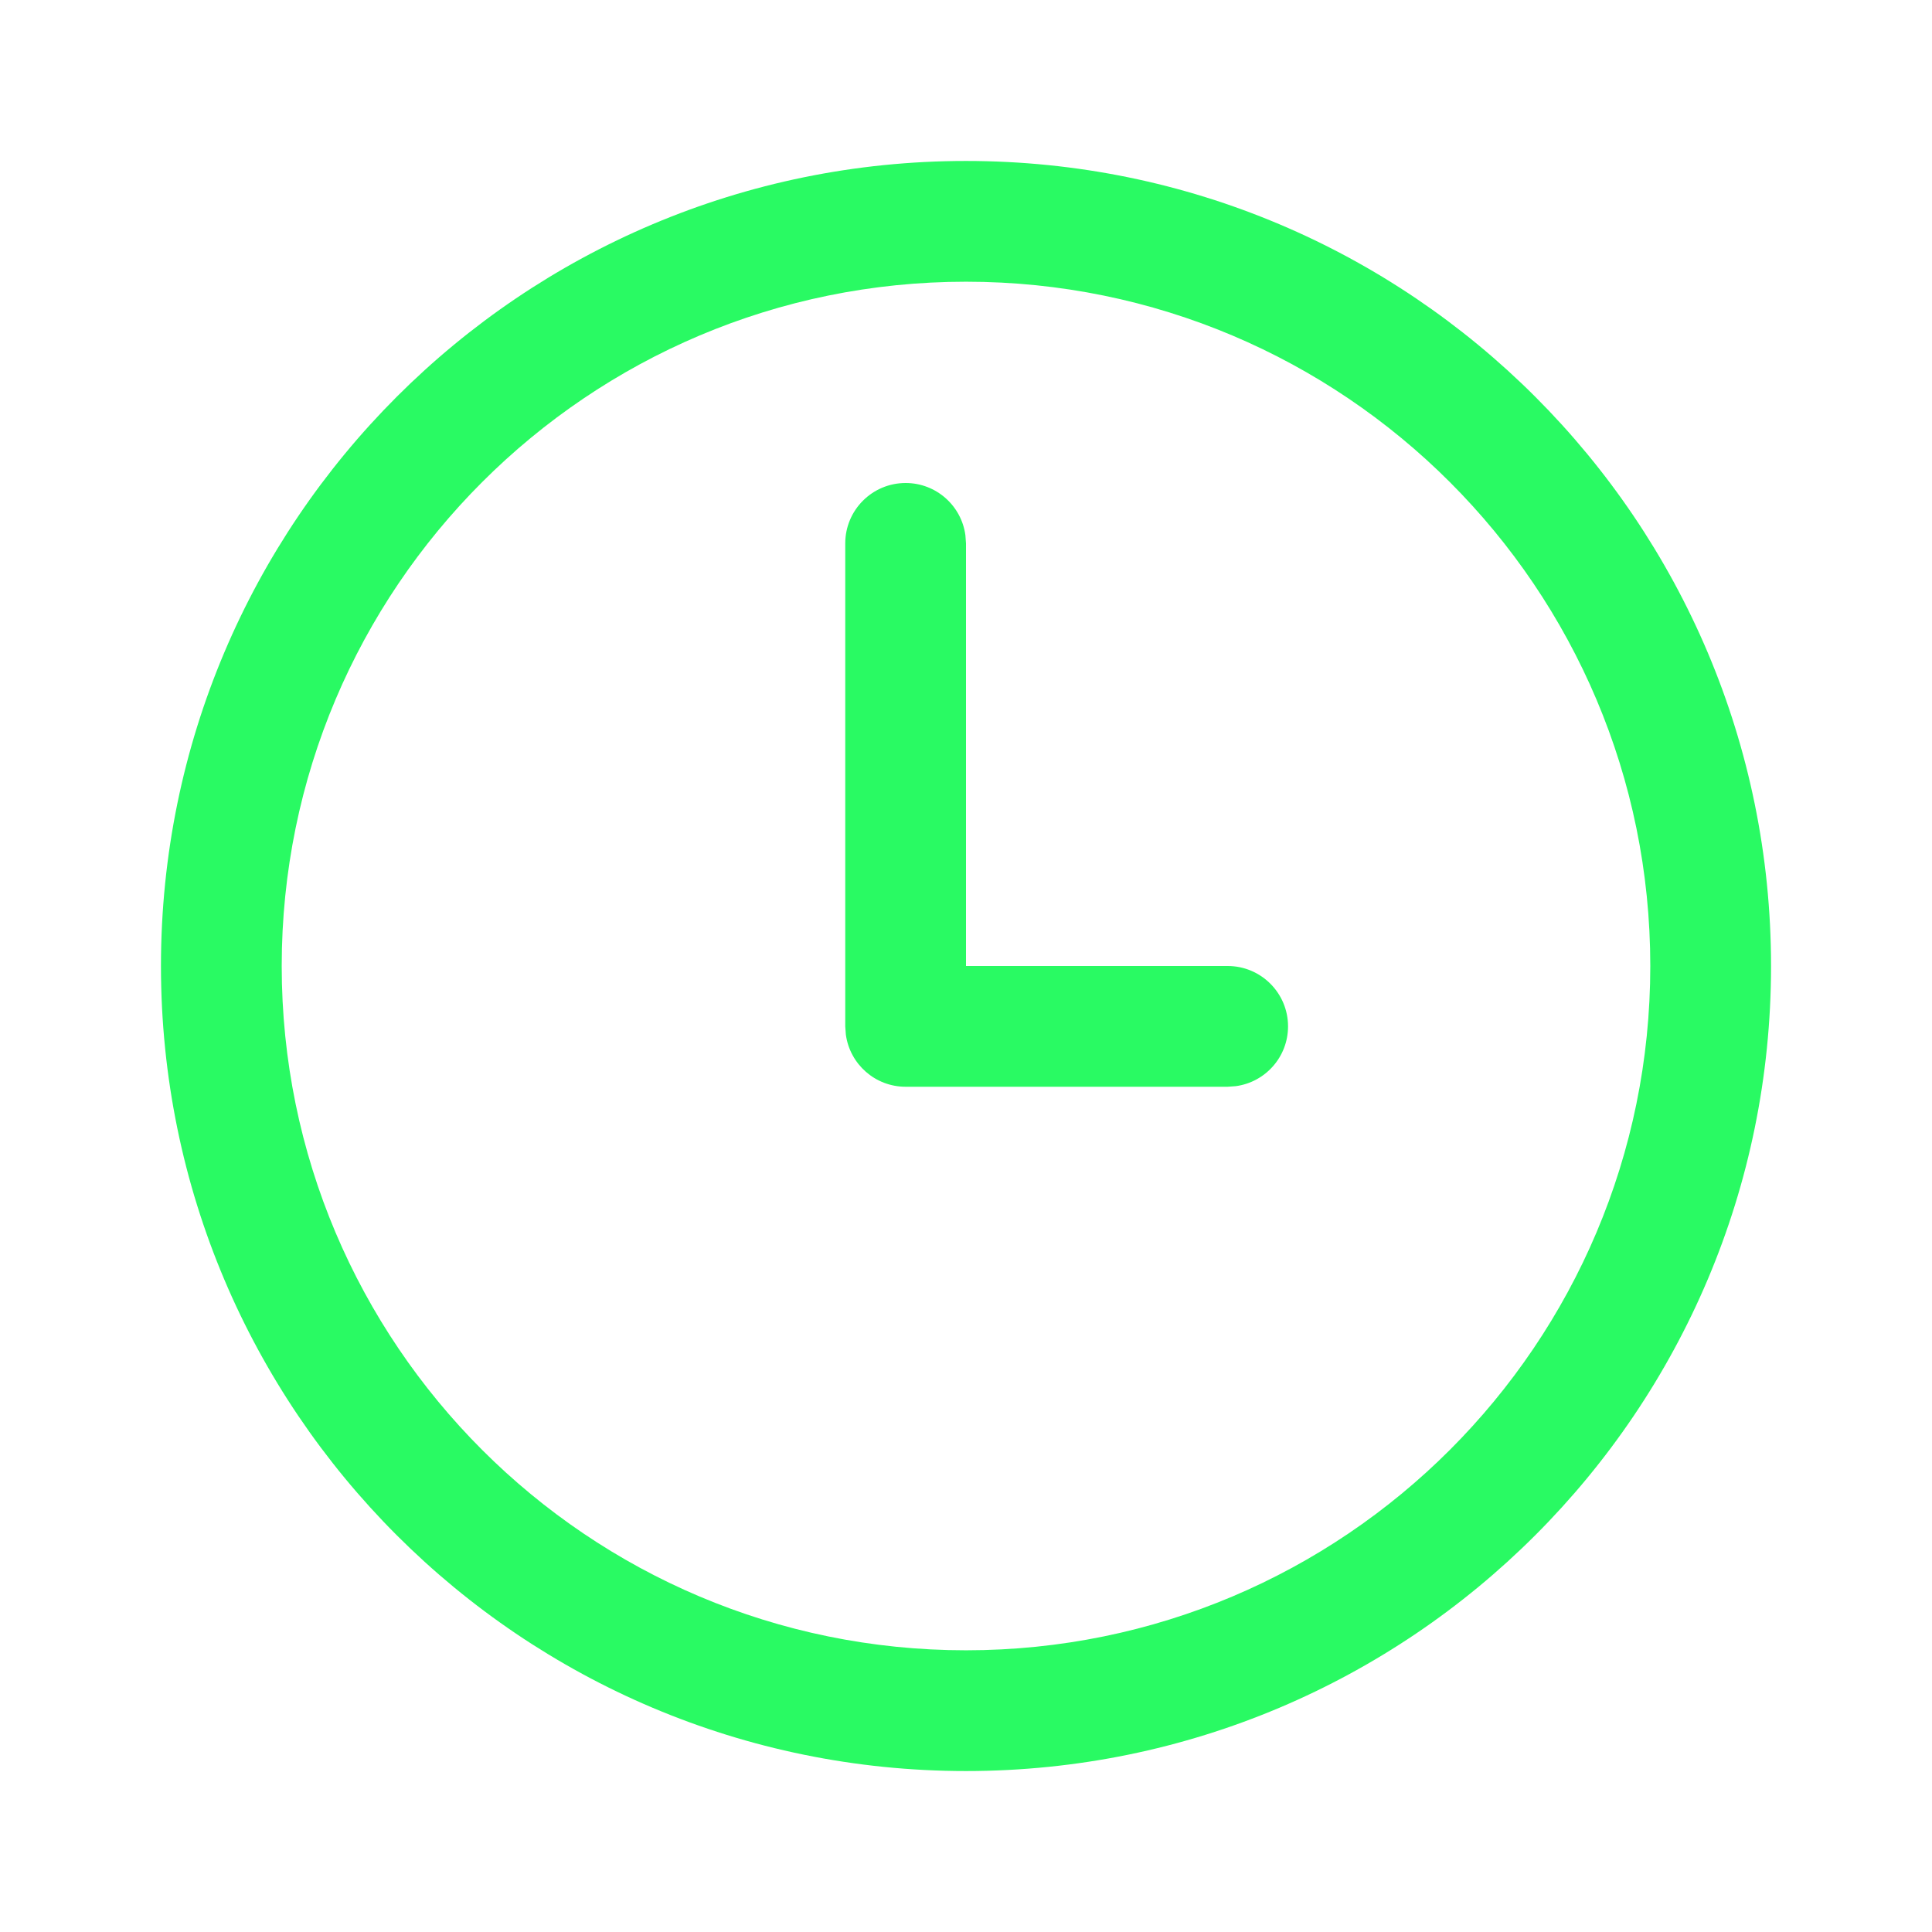
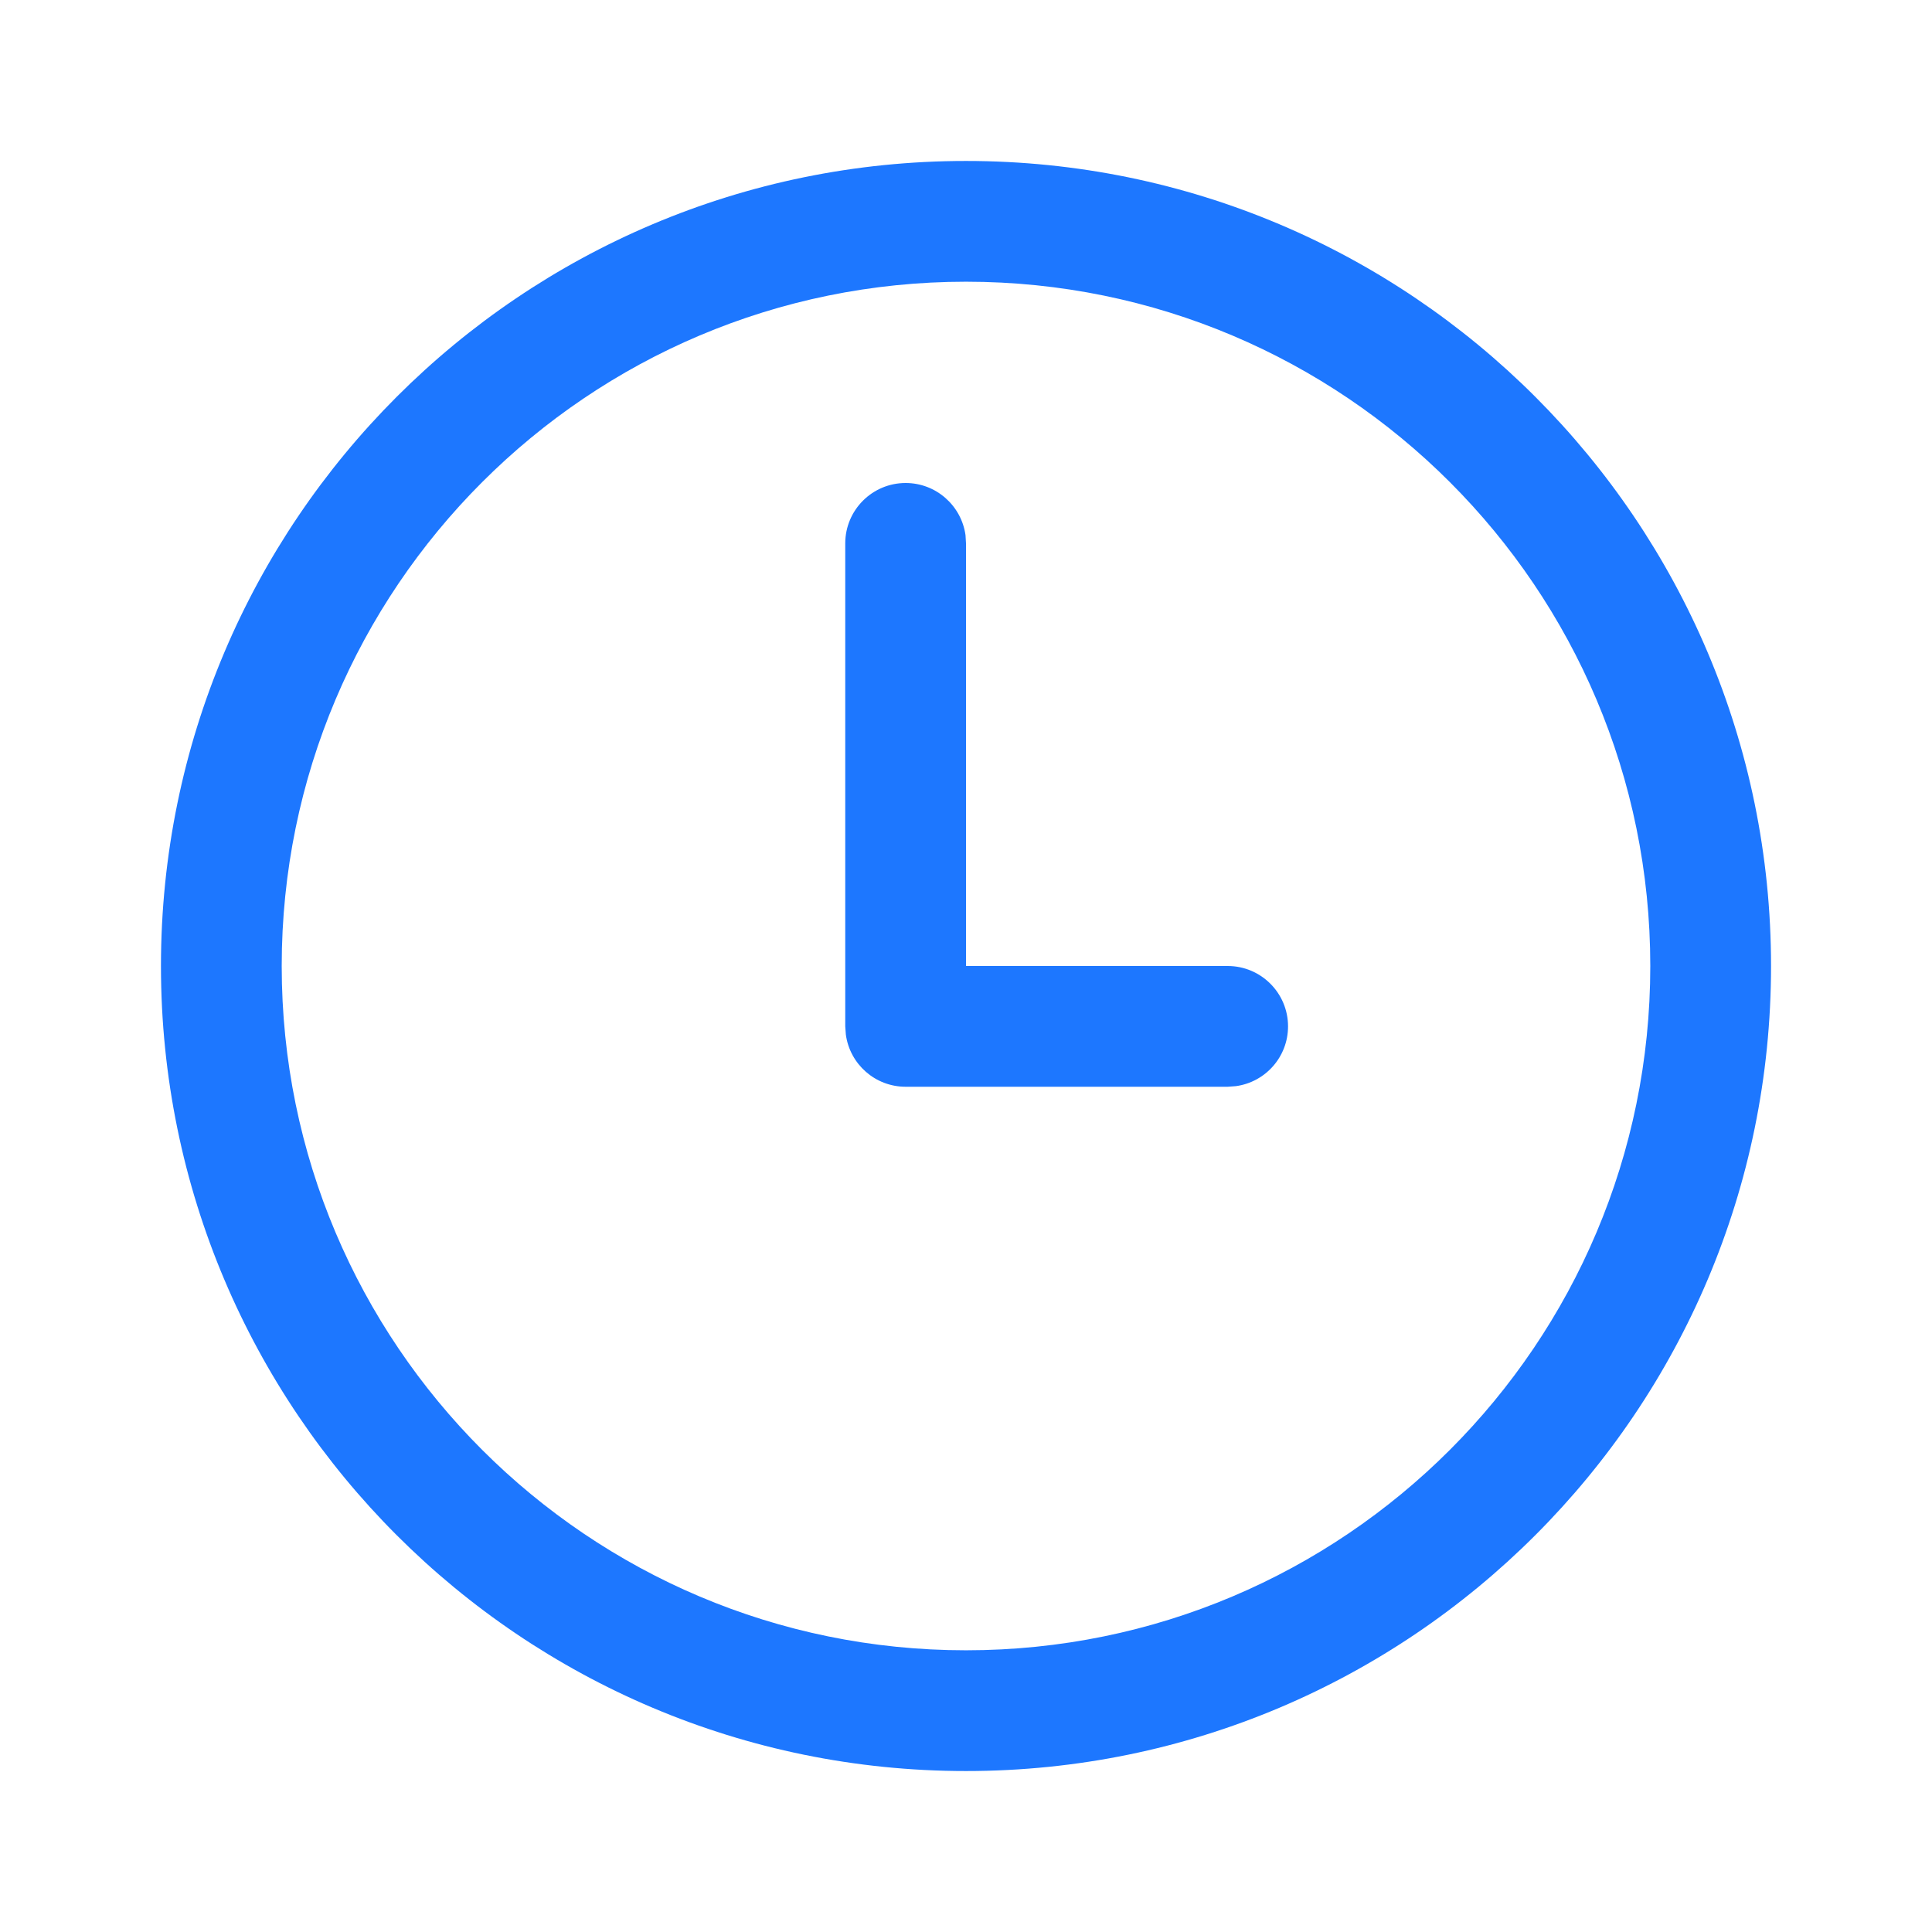
<svg xmlns="http://www.w3.org/2000/svg" width="16" height="16" viewBox="0 0 16 16" fill="none">
-   <path d="M2.333 8C2.333 4.87 4.87 2.333 8 2.333C11.13 2.333 13.667 4.87 13.667 8C13.667 11.13 11.13 13.667 8 13.667C4.87 13.667 2.333 11.13 2.333 8ZM8 1.333C4.318 1.333 1.333 4.318 1.333 8C1.333 11.682 4.318 14.667 8 14.667C11.682 14.667 14.667 11.682 14.667 8C14.667 4.318 11.682 1.333 8 1.333ZM7.995 4.432C7.962 4.188 7.753 4 7.5 4C7.224 4 7 4.224 7 4.5V8.5L7.005 8.568C7.038 8.812 7.247 9 7.5 9H10.167L10.235 8.995C10.479 8.962 10.667 8.753 10.667 8.5C10.667 8.224 10.443 8 10.167 8H8V4.5L7.995 4.432Z" fill="#29FA63" />
+   <path d="M2.333 8C2.333 4.87 4.871 2.333 8 2.333C11.13 2.333 13.667 4.87 13.667 8C13.667 11.13 11.13 13.667 8 13.667C4.871 13.667 2.333 11.13 2.333 8ZM8 1.333C4.318 1.333 1.333 4.318 1.333 8C1.333 11.682 4.318 14.667 8 14.667C11.682 14.667 14.667 11.682 14.667 8C14.667 4.318 11.682 1.333 8 1.333ZM7.996 4.432C7.962 4.188 7.753 4 7.5 4C7.224 4 7 4.224 7 4.5V8.5L7.005 8.568C7.038 8.812 7.247 9 7.5 9H10.167L10.235 8.995C10.479 8.962 10.667 8.753 10.667 8.5C10.667 8.224 10.443 8 10.167 8H8V4.5L7.996 4.432Z" fill="#1D77FF" />
</svg>
